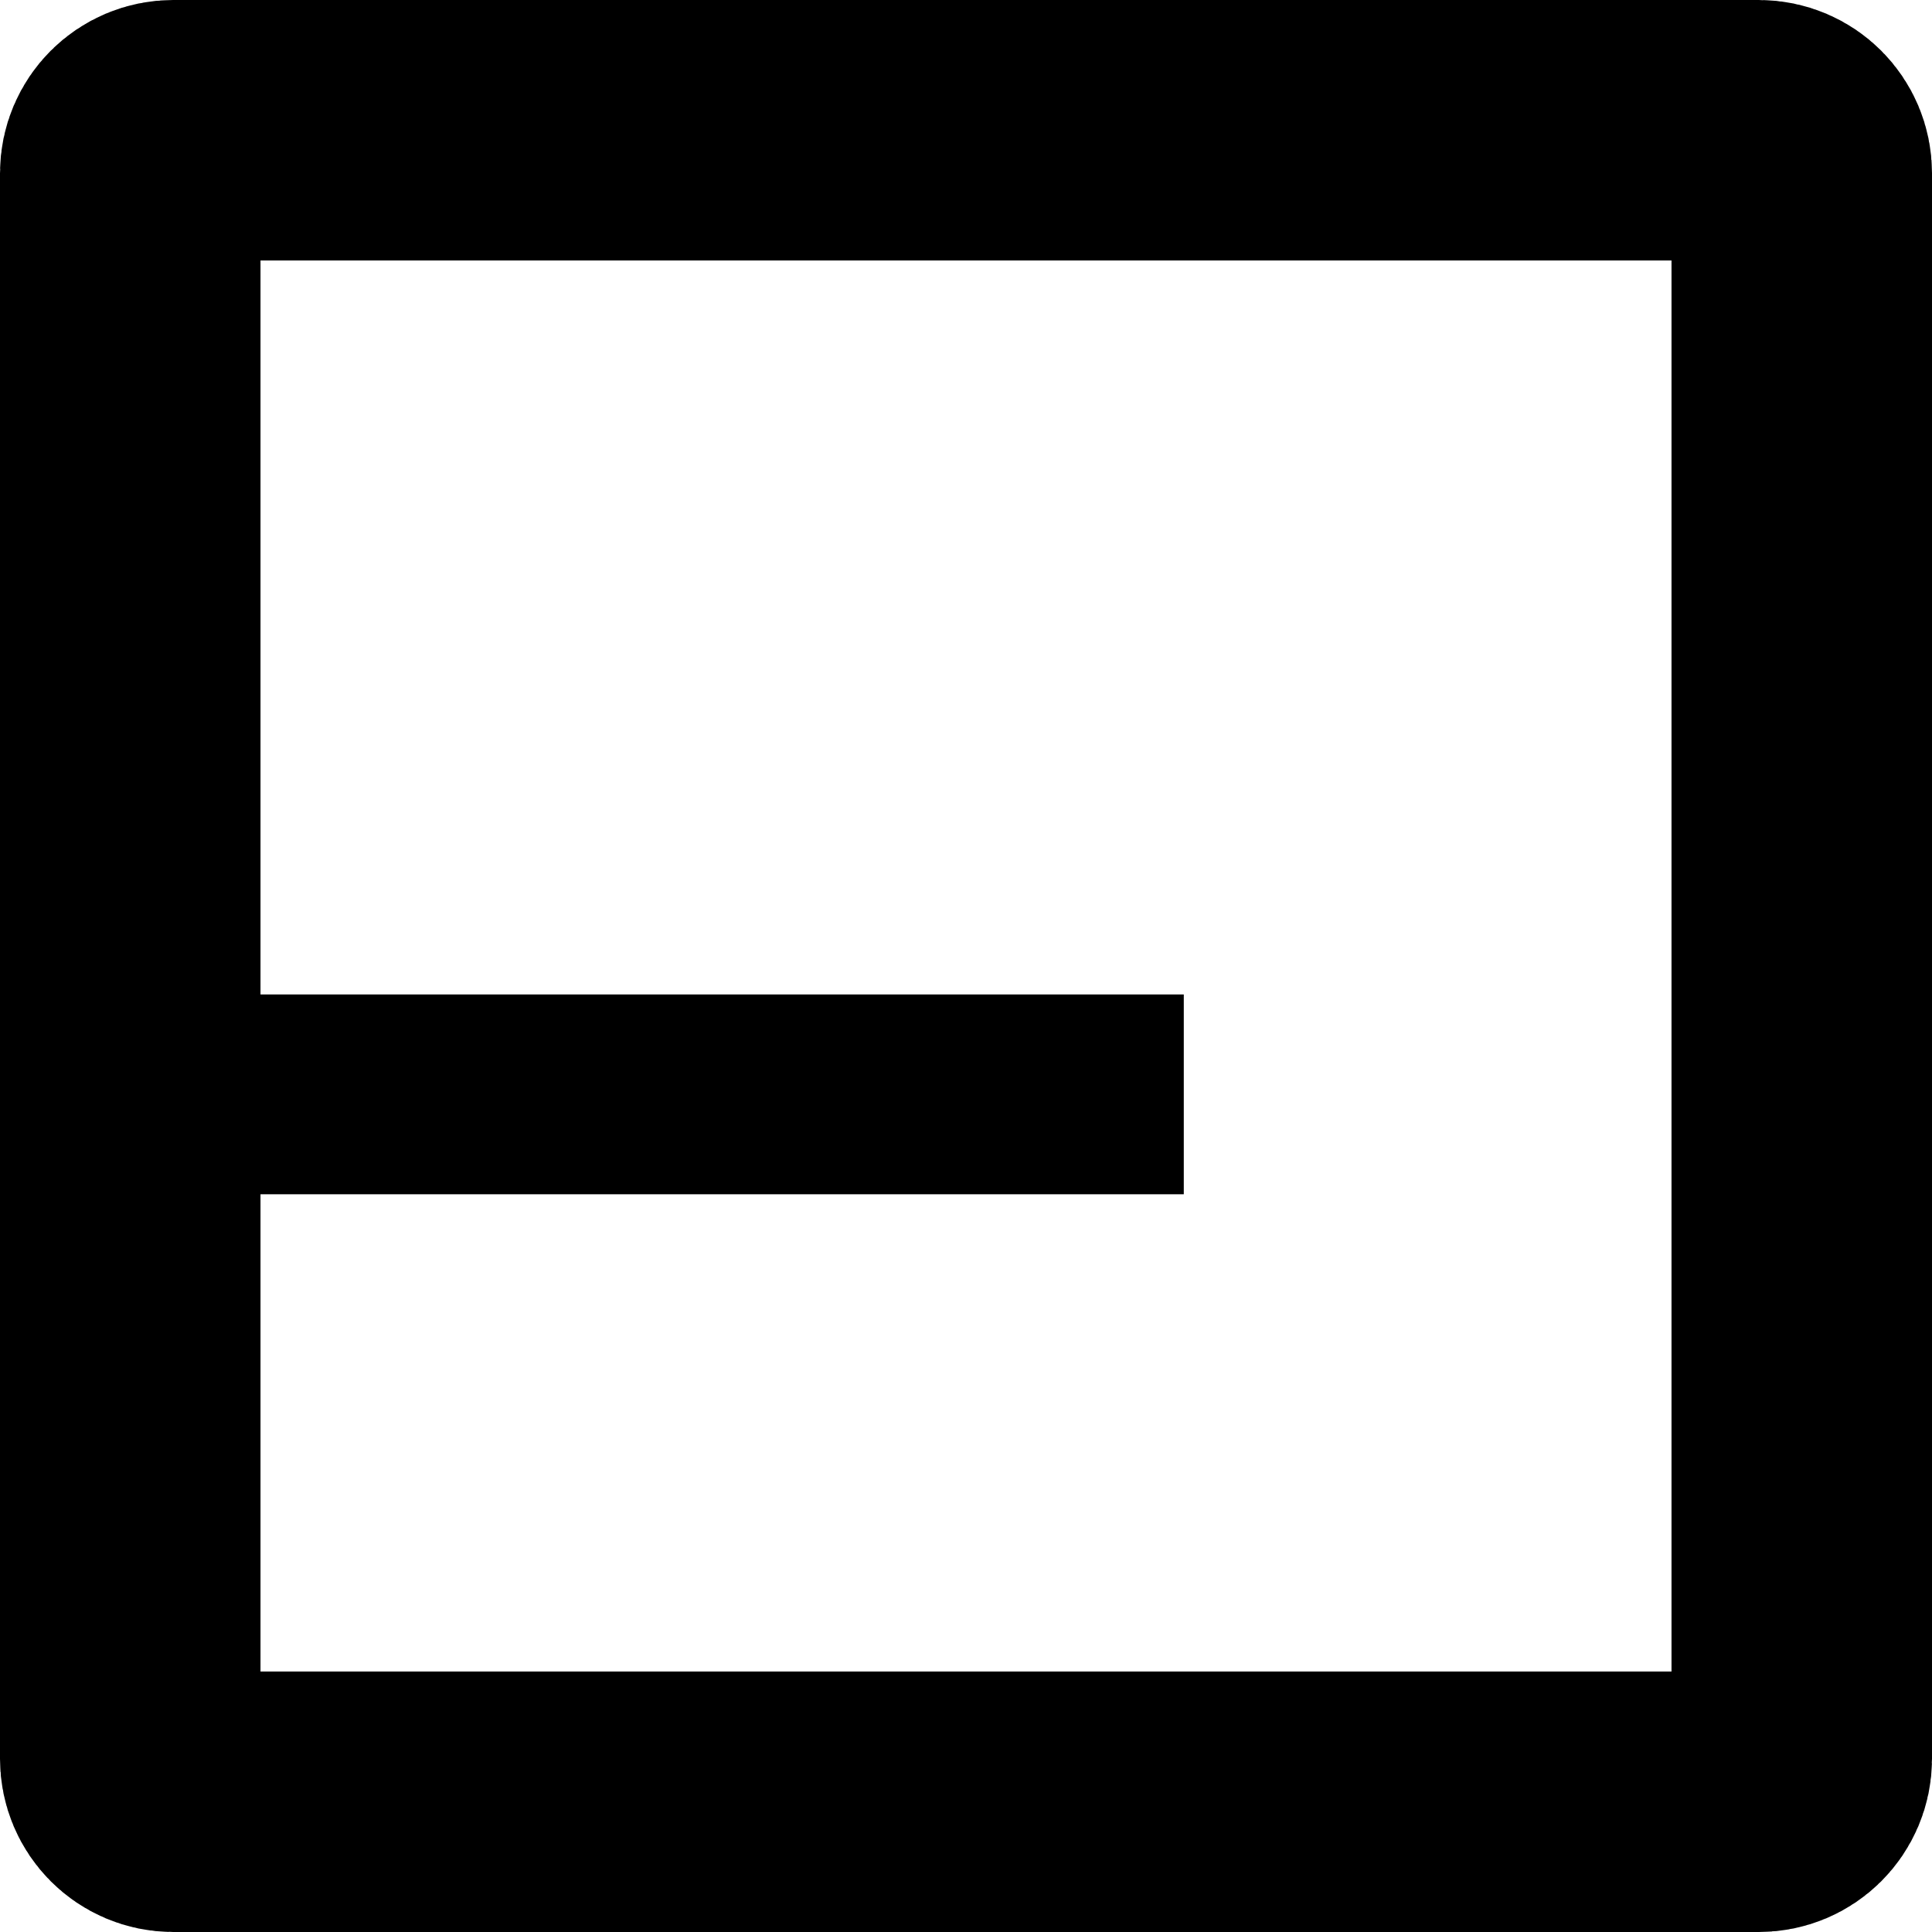
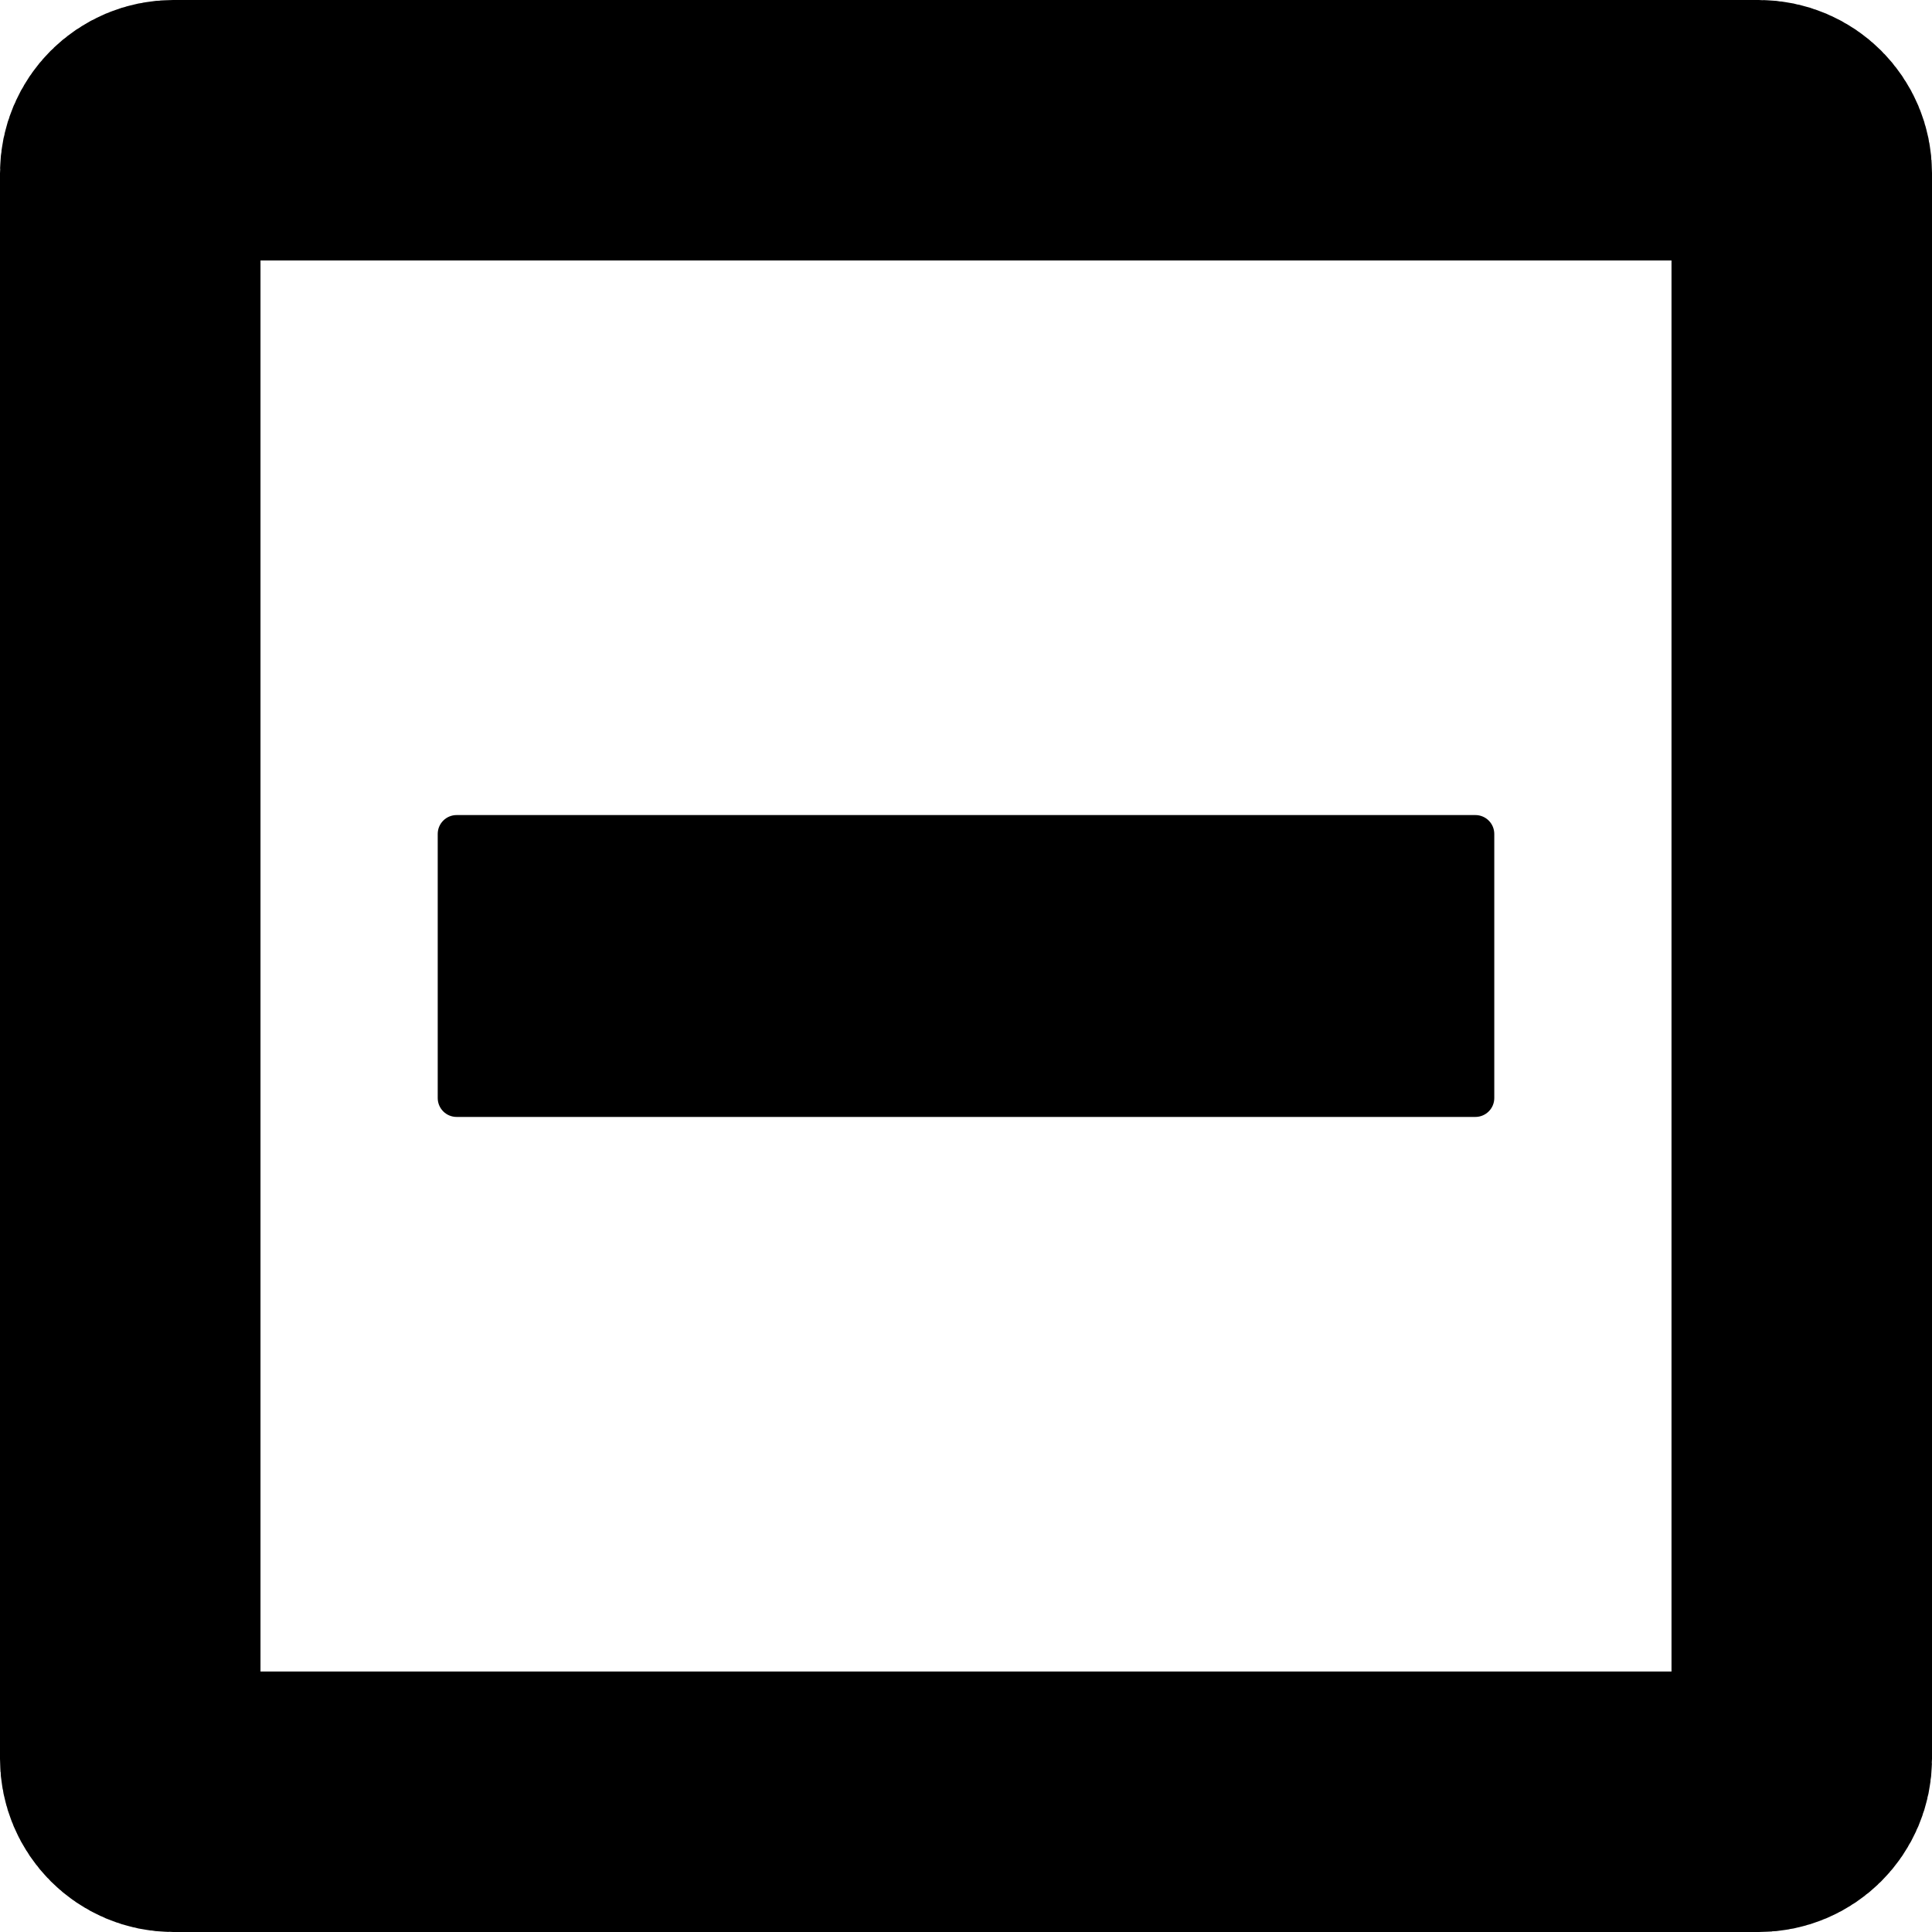
<svg xmlns="http://www.w3.org/2000/svg" version="1.1" id="Layer_1" x="0px" y="0px" viewBox="0 0 512 512" style="enable-background:new 0 0 512 512;" xml:space="preserve">
  <rect style="fill:none;fill-opacity:1;stroke:#000000;stroke-width:69.034;stroke-miterlimit:4;stroke-dasharray:none;stroke-dashoffset:0;stroke-opacity:1" id="rect999" width="442.966" height="442.966" x="34.517" y="34.517" ry="11.381" />
  <defs id="defs41">
    <marker style="overflow:visible;" id="Arrow1Send" refX="0.0" refY="0.0" orient="auto">
      <path transform="scale(0.2) rotate(180) translate(6,0)" style="fill-rule:evenodd;fill:context-stroke;stroke:context-stroke;stroke-width:1.0pt;" d="M 0.0,0.0 L 5.0,-5.0 L -12.5,0.0 L 5.0,5.0 L 0.0,0.0 z " id="path1153" />
    </marker>
    <marker style="overflow:visible;" id="Arrow2Mend" refX="0.0" refY="0.0" orient="auto">
      <path transform="scale(0.6) rotate(180) translate(0,0)" d="M 8.719,4.034 L -2.207,0.016 L 8.719,-4.002 C 6.973,-1.63 6.983,1.616 8.719,4.034 z " style="fill-rule:evenodd;fill:context-stroke;stroke-width:0.625;stroke-linejoin:round;" id="path1165" />
    </marker>
    <marker style="overflow:visible;" id="Arrow1Lend" refX="0.0" refY="0.0" orient="auto">
      <path transform="scale(0.8) rotate(180) translate(12.5,0)" style="fill-rule:evenodd;fill:context-stroke;stroke:context-stroke;stroke-width:1.0pt;" d="M 0.0,0.0 L 5.0,-5.0 L -12.5,0.0 L 5.0,5.0 L 0.0,0.0 z " id="path1141" />
    </marker>
  </defs>
  <g id="g8">
</g>
  <g id="g10">
</g>
  <g id="g12">
</g>
  <g id="g14">
</g>
  <g id="g16">
</g>
  <g id="g18">
</g>
  <g id="g20">
</g>
  <g id="g22">
</g>
  <g id="g24">
</g>
  <g id="g26">
</g>
  <g id="g28">
</g>
  <g id="g30">
</g>
  <g id="g32">
</g>
  <g id="g34">
</g>
  <g id="g36">
</g>
-   <text xml:space="preserve" style="font-size:844.402px;line-height:1.25;font-family:sans-serif;letter-spacing:0px;word-spacing:0px;stroke-width:4.398" x="14.101" y="587.027" id="text7312" transform="scale(1.243788,0.8039957)">
-     <tspan id="tspan7310" x="14.101" y="587.027" style="font-size:844.402px;stroke-width:4.398">-</tspan>
-   </text>
+   <rect style="fill:#000000;fill-opacity:1;stroke:none;stroke-width:48.124;stroke-miterlimit:4;stroke-dasharray:none" id="rect964" width="280" height="80" x="116" y="216" ry="5.01" />
</svg>
